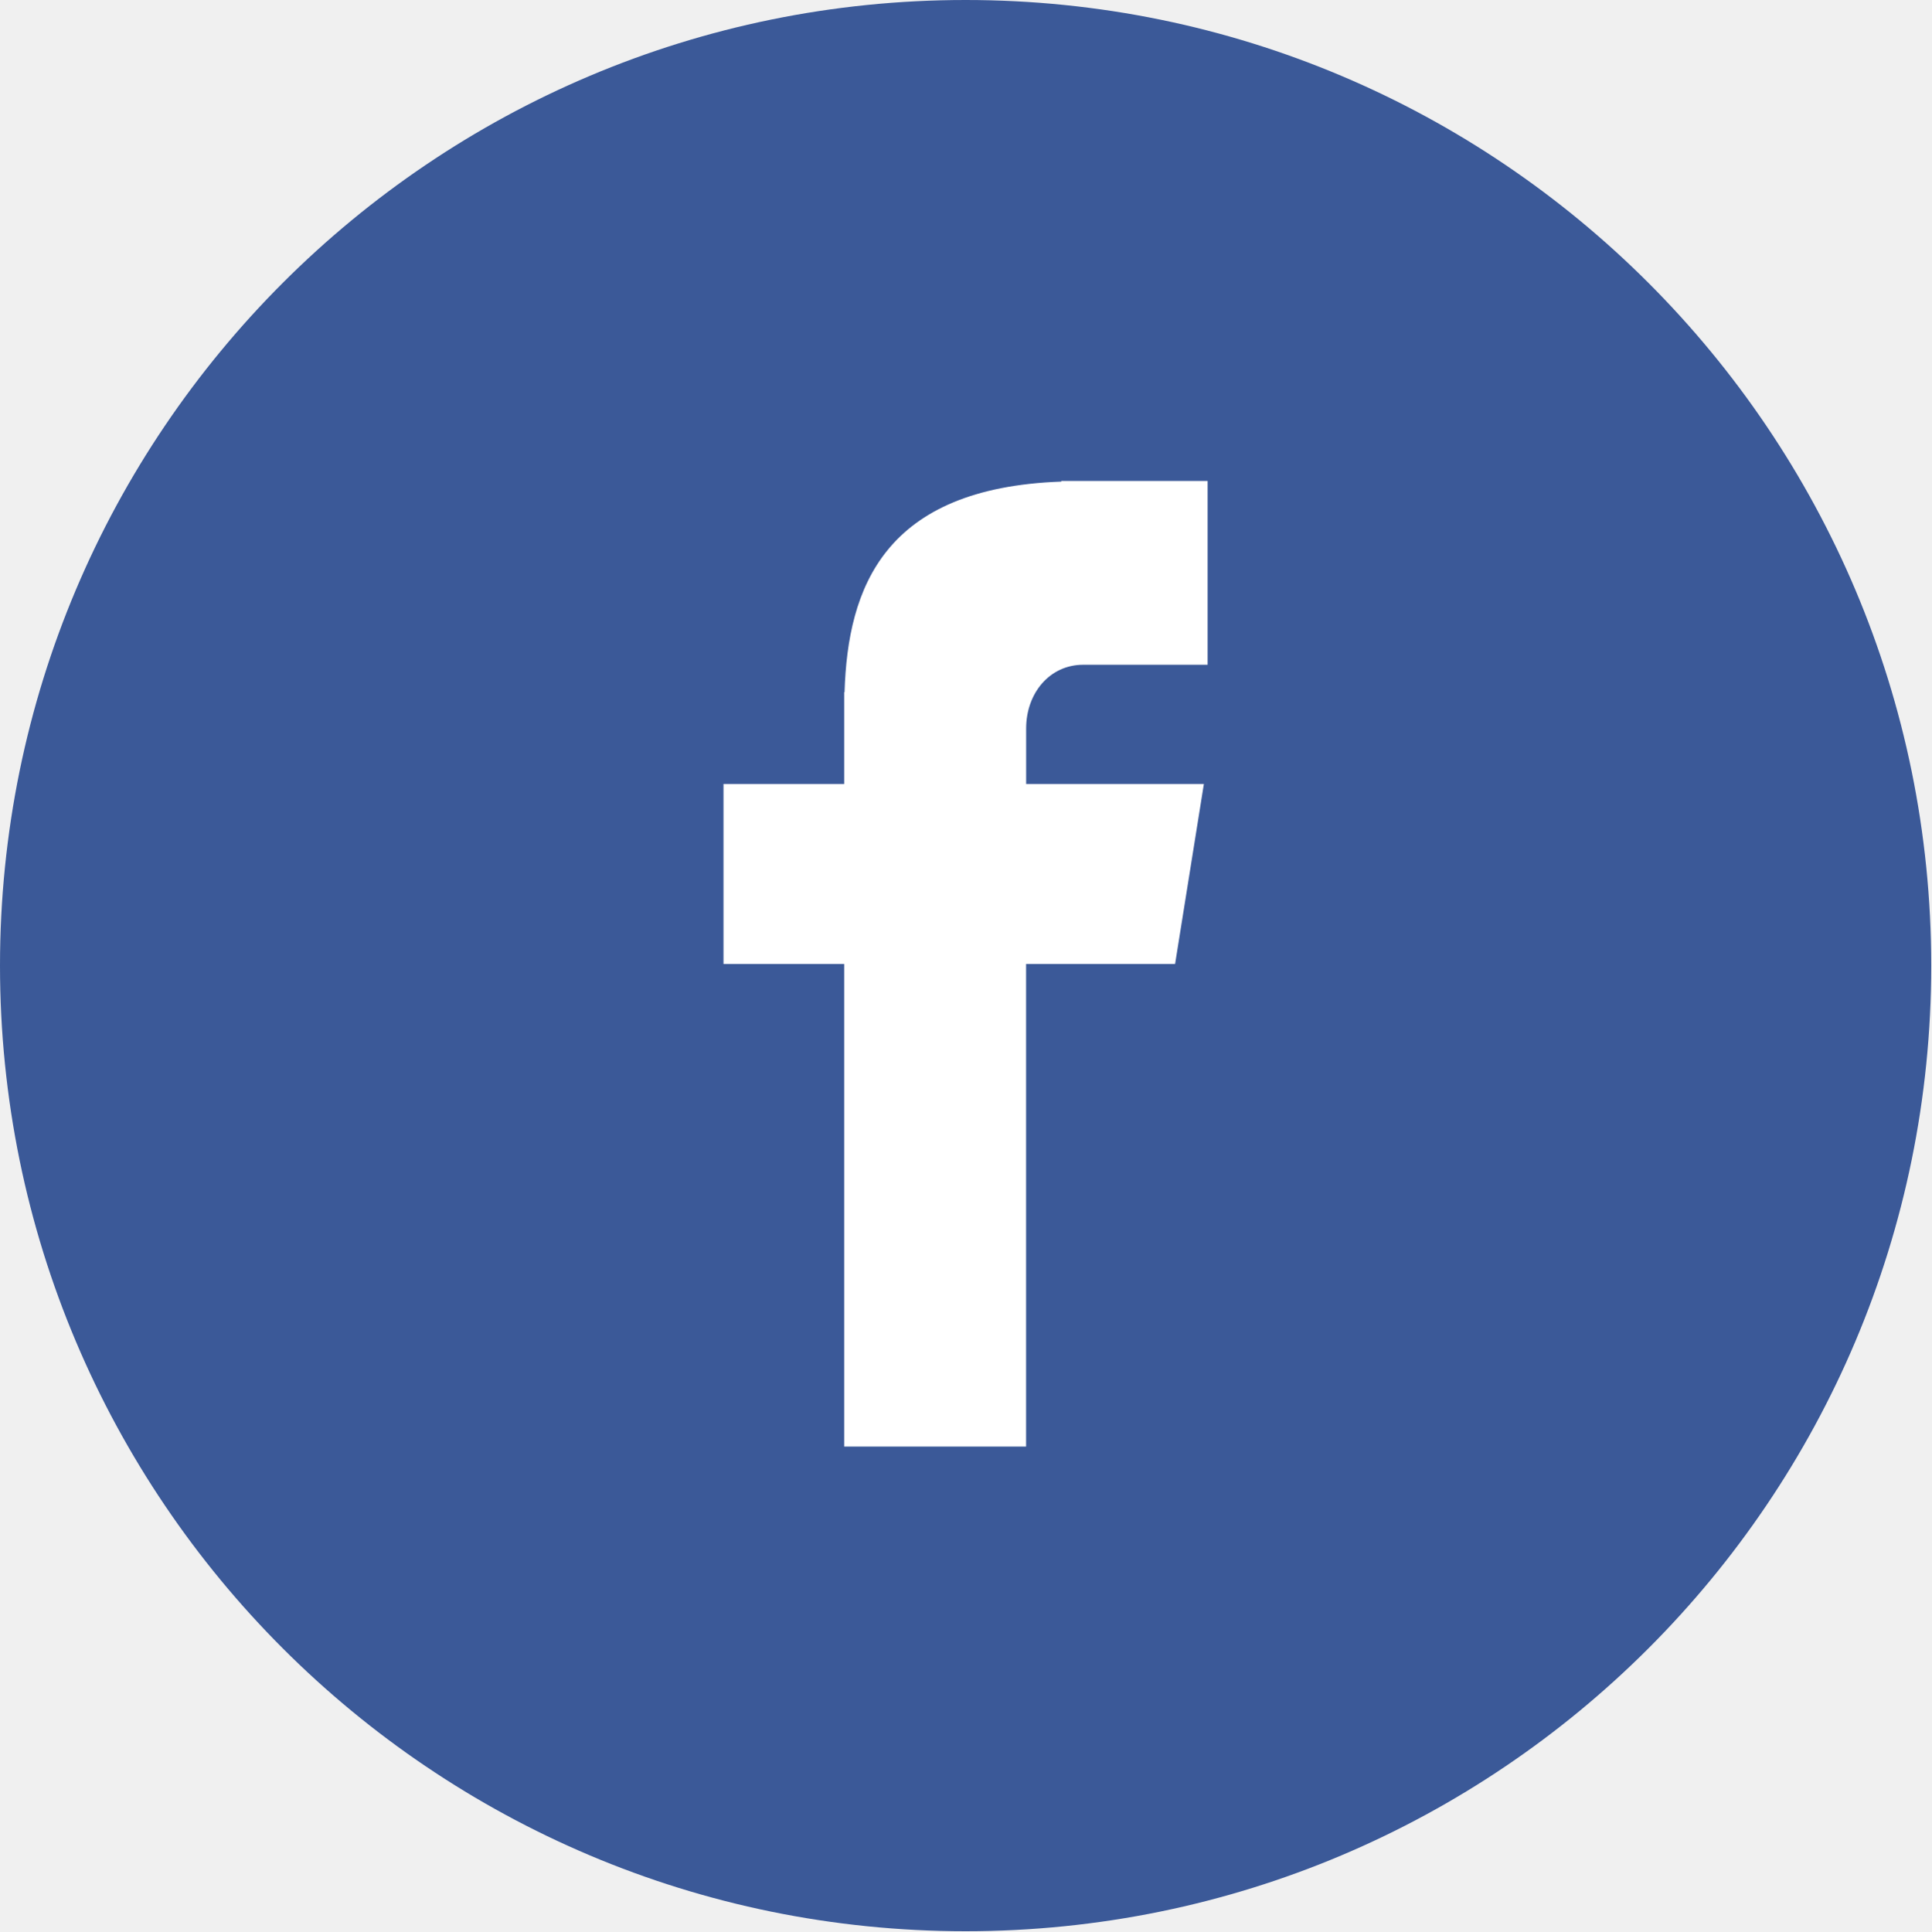
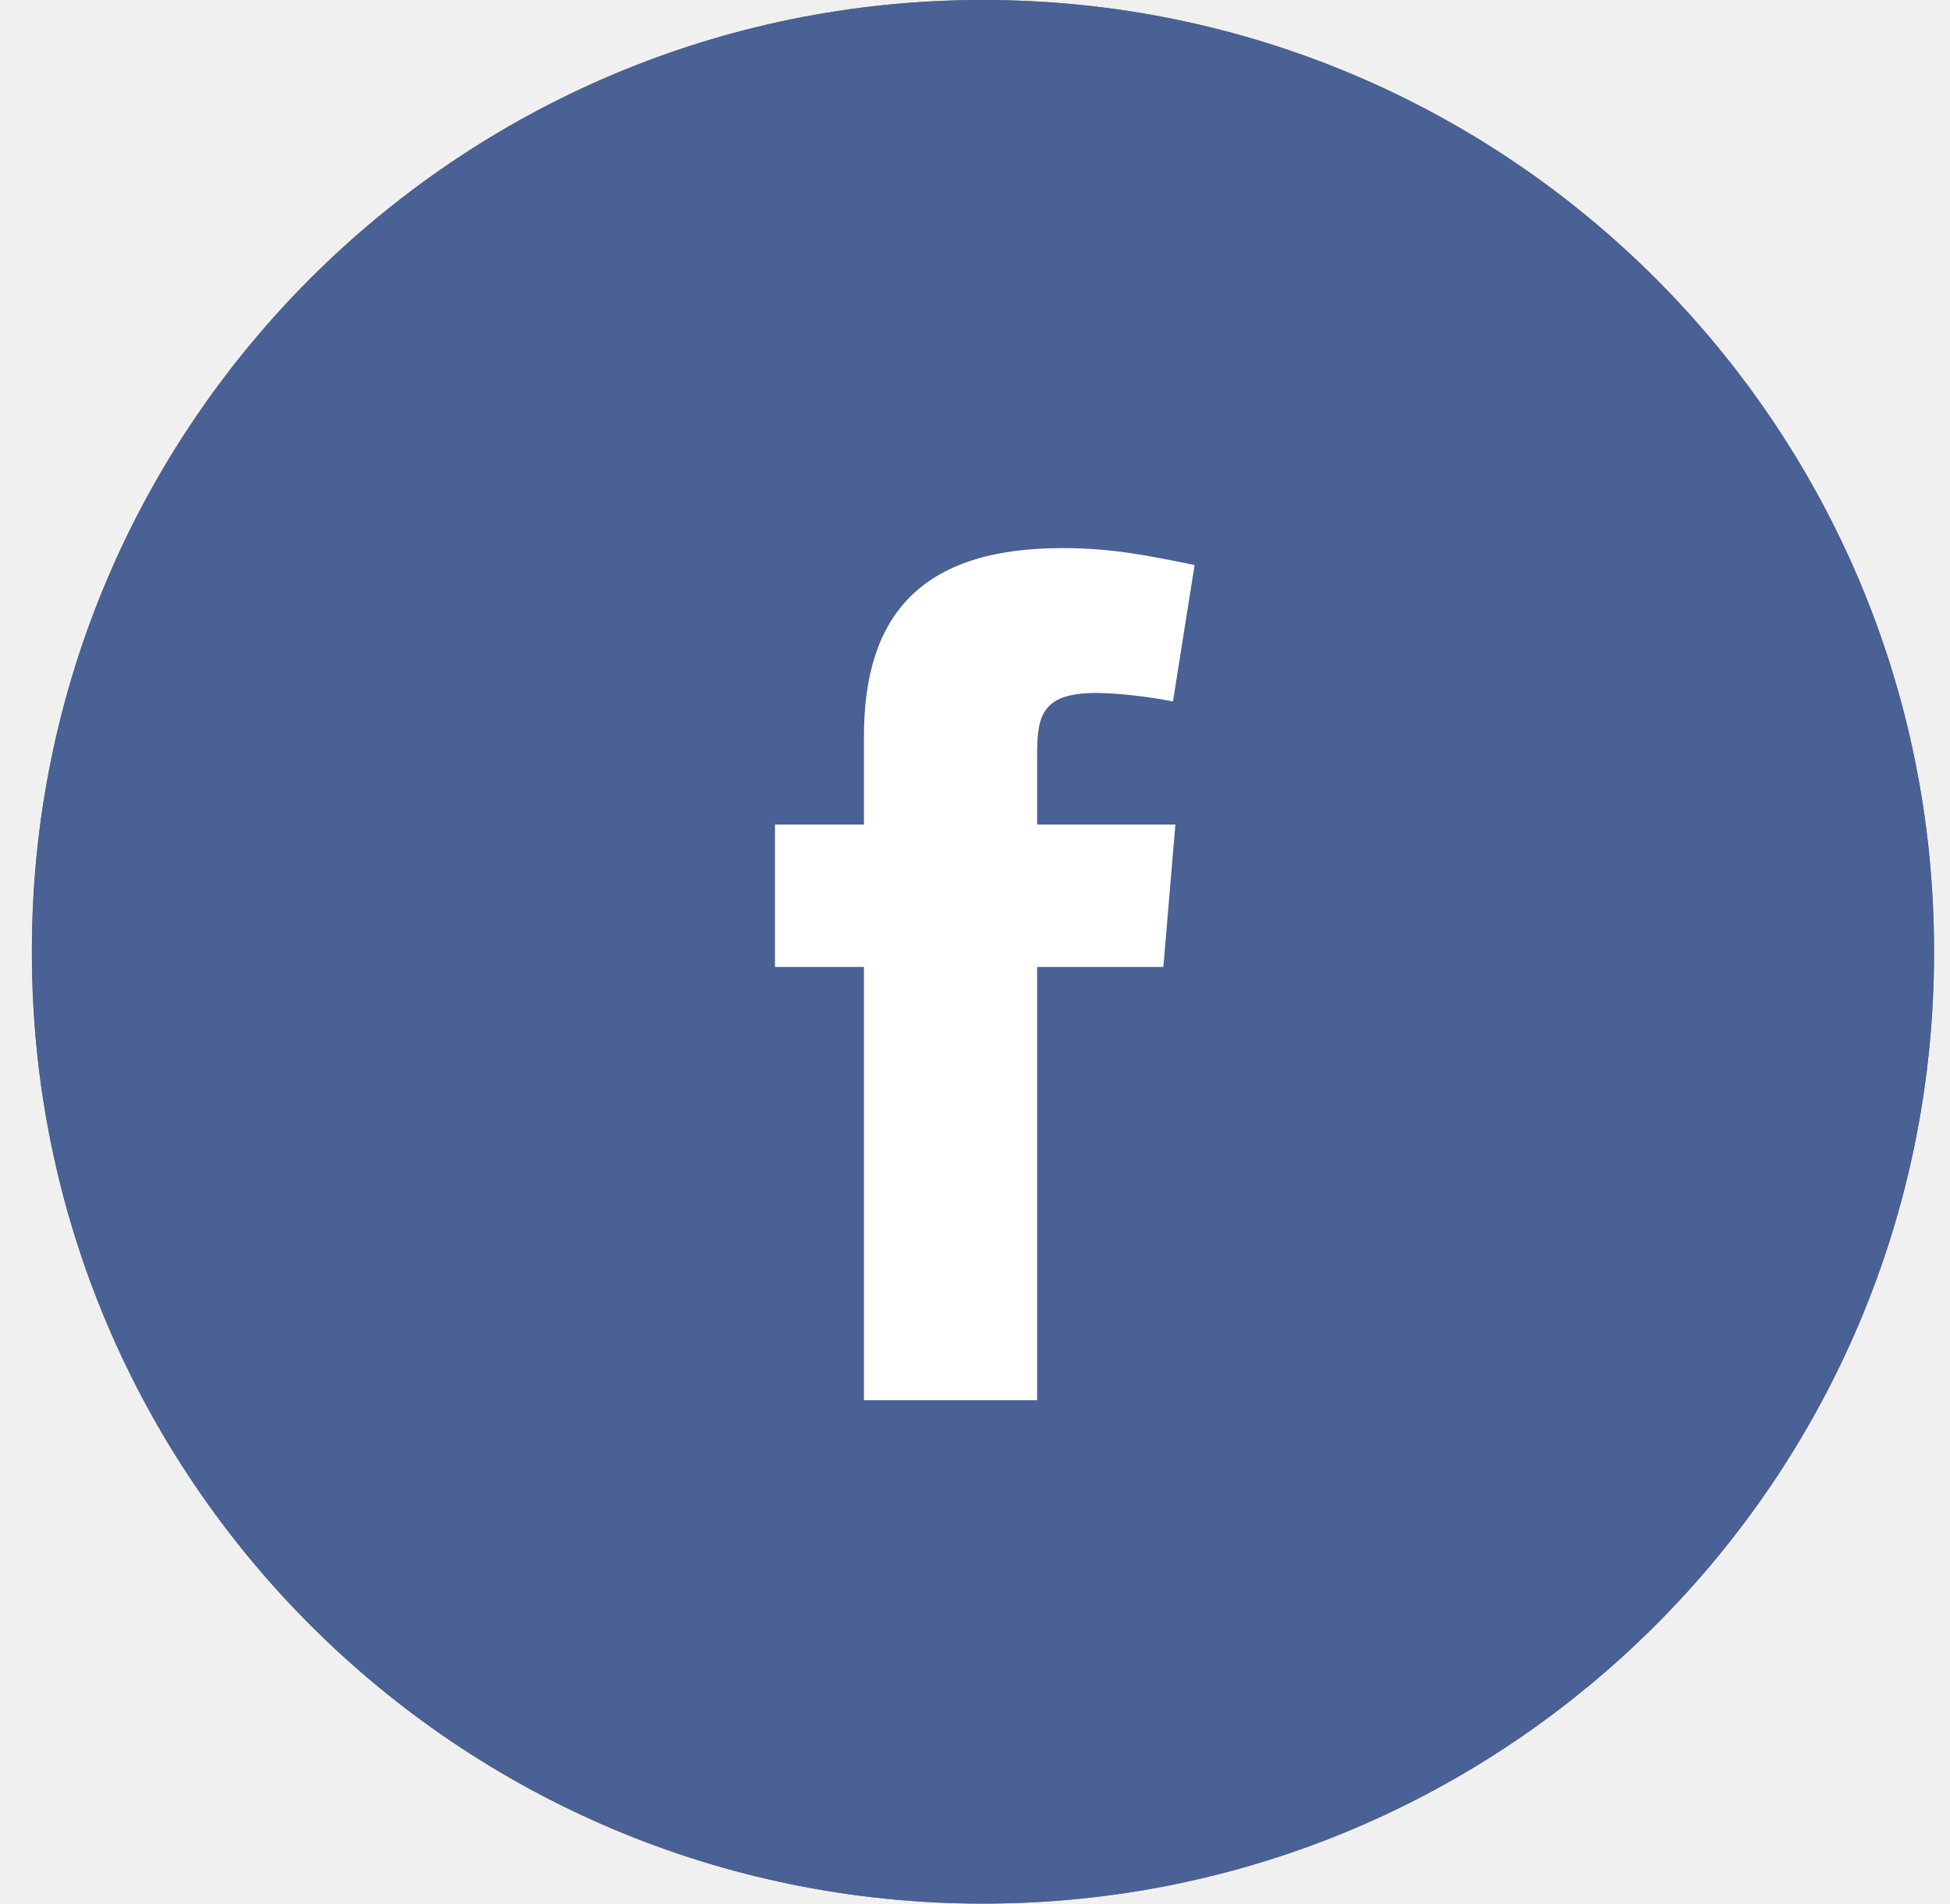
- <svg xmlns="http://www.w3.org/2000/svg" version="1.1" id="Layer_1" x="0px" y="0px" viewBox="0 0 291.319 291.319" style="enable-background:new 0 0 291.319 291.319;" xml:space="preserve">
+ <svg xmlns="http://www.w3.org/2000/svg" width="42" height="41" viewBox="0 0 42 41">
  <g>
-     <path style="fill:#3B5998;" d="M145.659,0c80.45,0,145.66,65.219,145.66,145.66c0,80.45-65.21,145.659-145.66,145.659   S0,226.109,0,145.66C0,65.219,65.21,0,145.659,0z" />
-     <path style="fill:#FFFFFF;" d="M163.394,100.277h18.772v-27.73h-22.067v0.1c-26.738,0.947-32.218,15.977-32.701,31.763h-0.055   v13.847h-18.207v27.156h18.207v72.793h27.439v-72.793h22.477l4.342-27.156h-26.81v-8.366   C154.791,104.556,158.341,100.277,163.394,100.277z" />
+     <g>
+       <g>
+         <path fill="#7a6b67" d="M21.164 0h.016c11.309 0 20.476 9.168 20.476 20.476v.047C41.656 31.833 32.49 41 21.18 41h-.016C9.855 41 .687 31.832.687 20.523v-.047C.687 9.168 9.855 0 21.164 0z" />
+         <path fill="#496194" d="M21.164 0h.016c11.309 0 20.476 9.168 20.476 20.476v.047C41.656 31.833 32.49 41 21.18 41h-.016C9.855 41 .687 31.832.687 20.523v-.047C.687 9.168 9.855 0 21.164 0z" />
+       </g>
+       <g>
+         <path fill="#fff" d="M25.73 12.17c-1.01-.207-1.787-.365-2.849-.365-3.056 0-4.273 1.457-4.273 4.057v1.898h-1.916v3.066h1.916v9.332h3.73v-9.332h2.719l.259-3.066h-2.978v-1.482c0-.833.077-1.353 1.269-1.353.44 0 1.14.079 1.657.183z" />
+       </g>
+     </g>
  </g>
-   <g>
- </g>
-   <g>
- </g>
-   <g>
- </g>
-   <g>
- </g>
-   <g>
- </g>
-   <g>
- </g>
-   <g>
- </g>
-   <g>
- </g>
-   <g>
- </g>
-   <g>
- </g>
-   <g>
- </g>
-   <g>
- </g>
-   <g>
- </g>
-   <g>
- </g>
-   <g>
- </g>
</svg>
